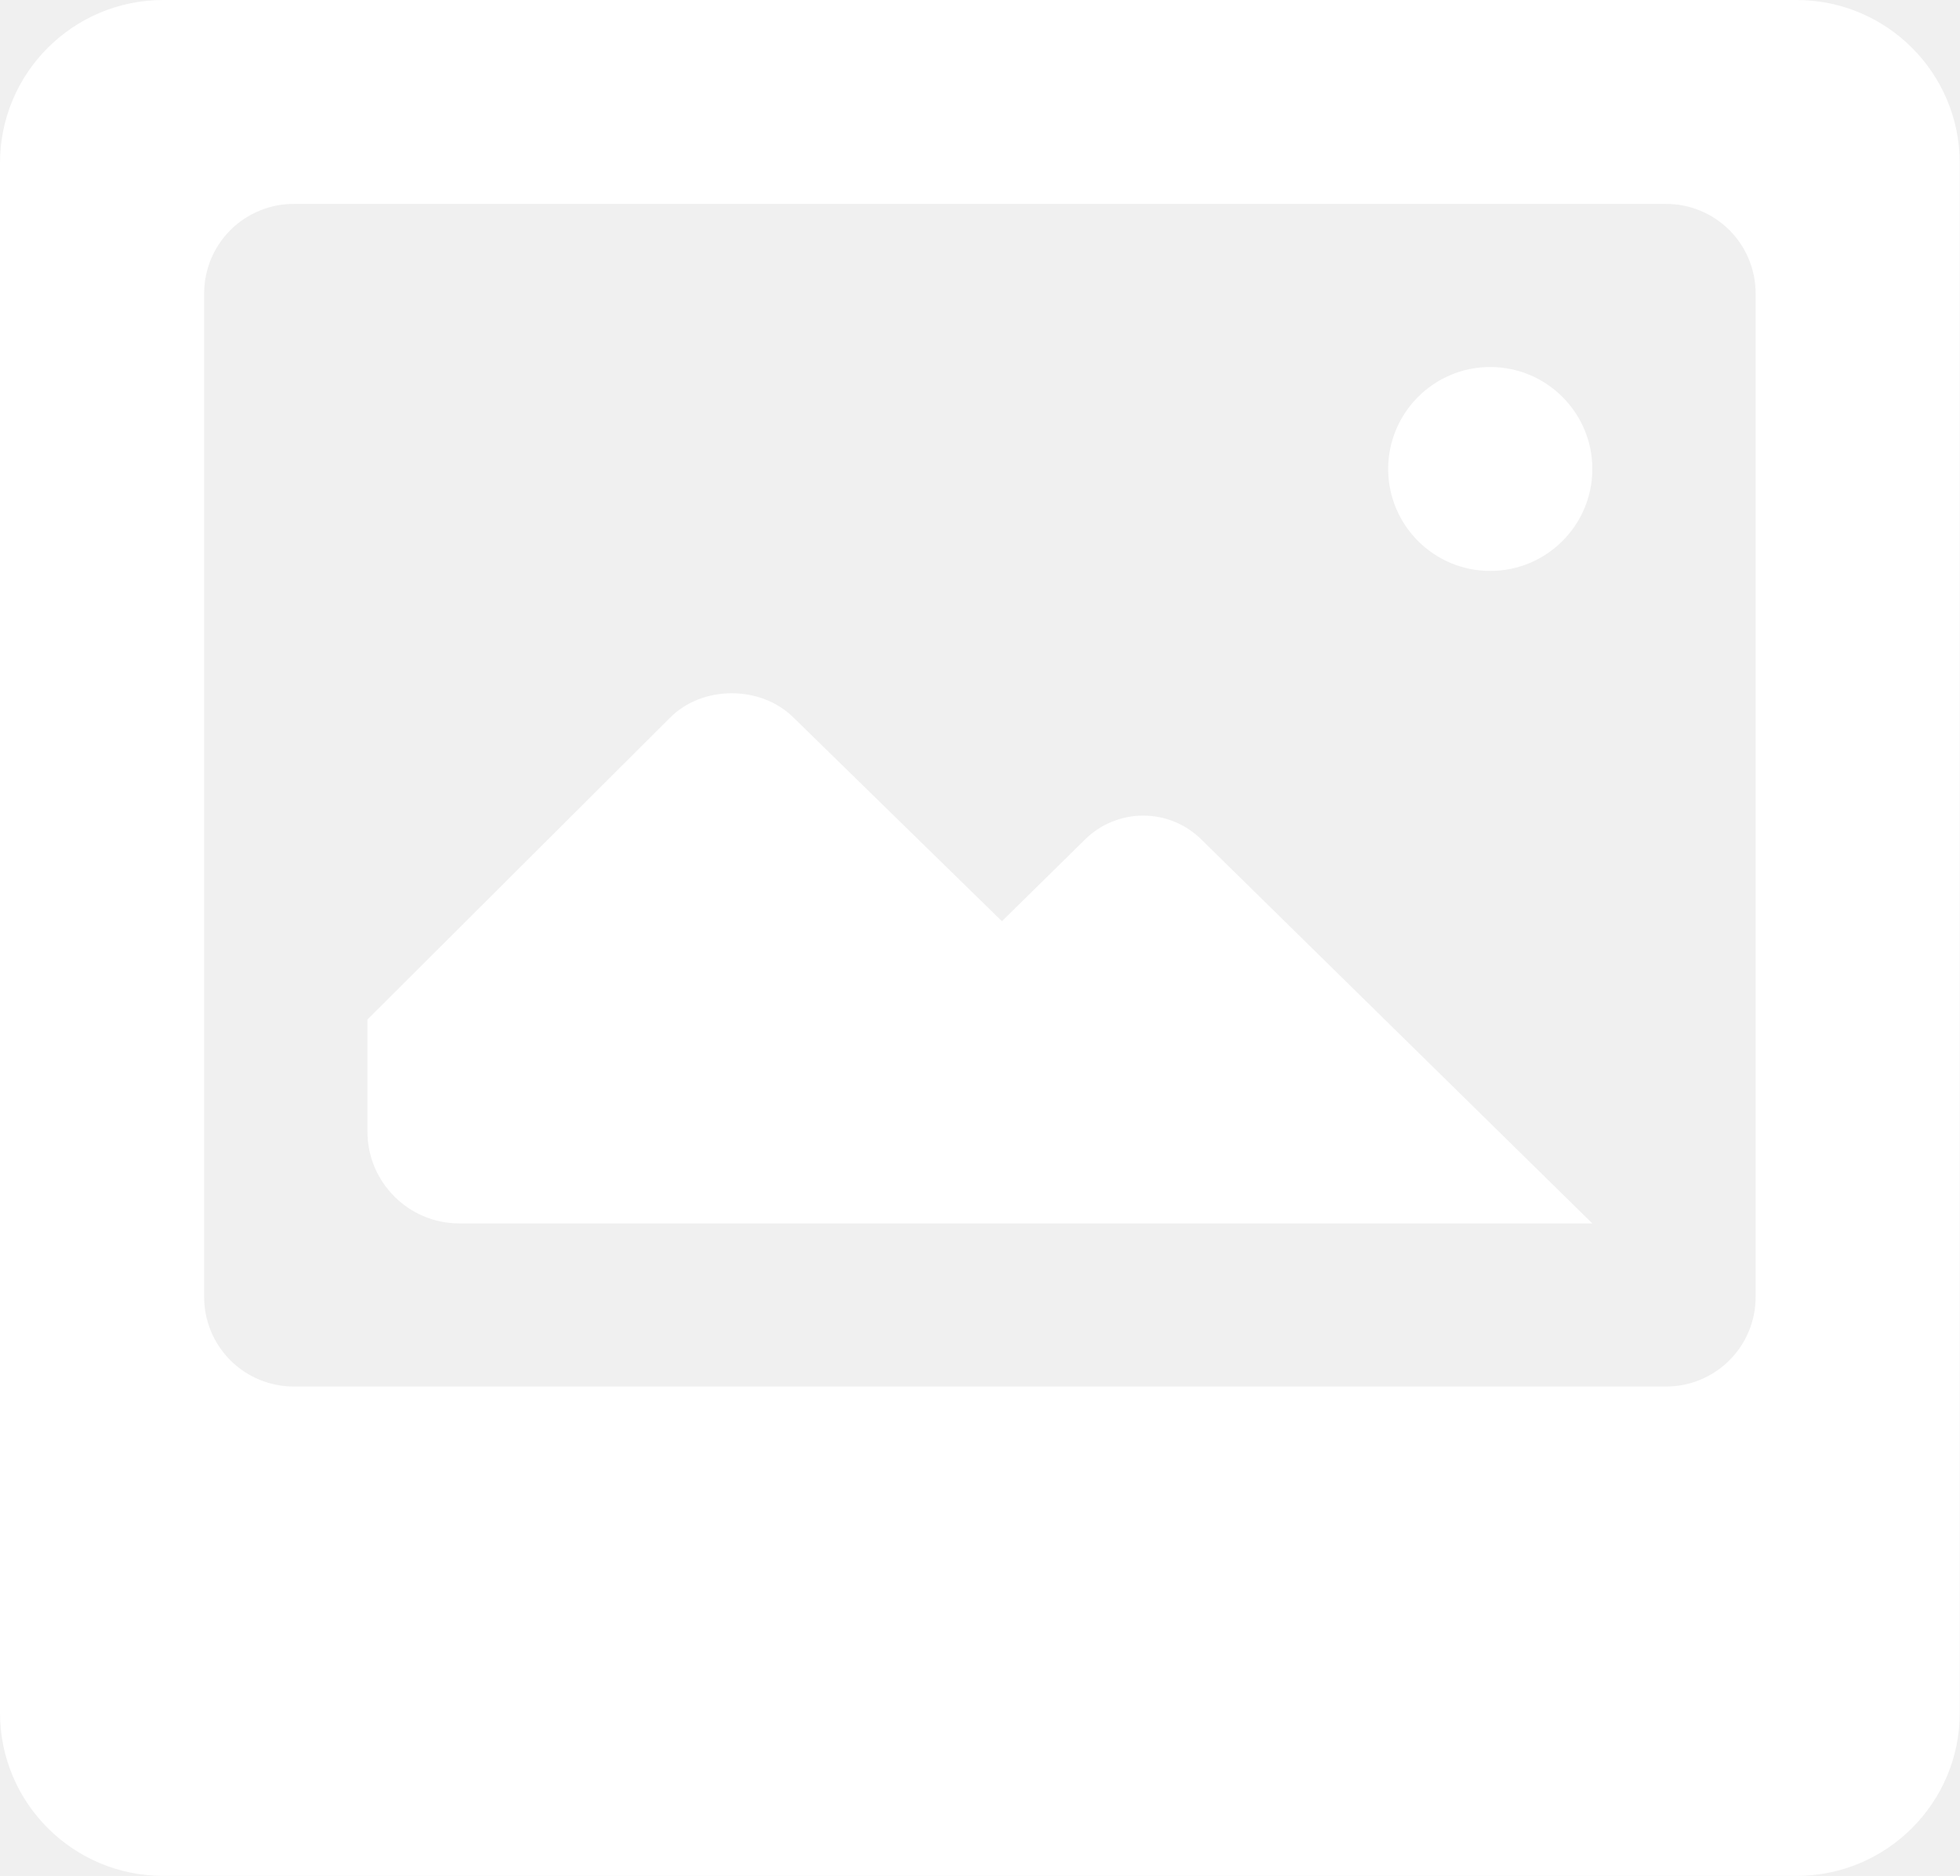
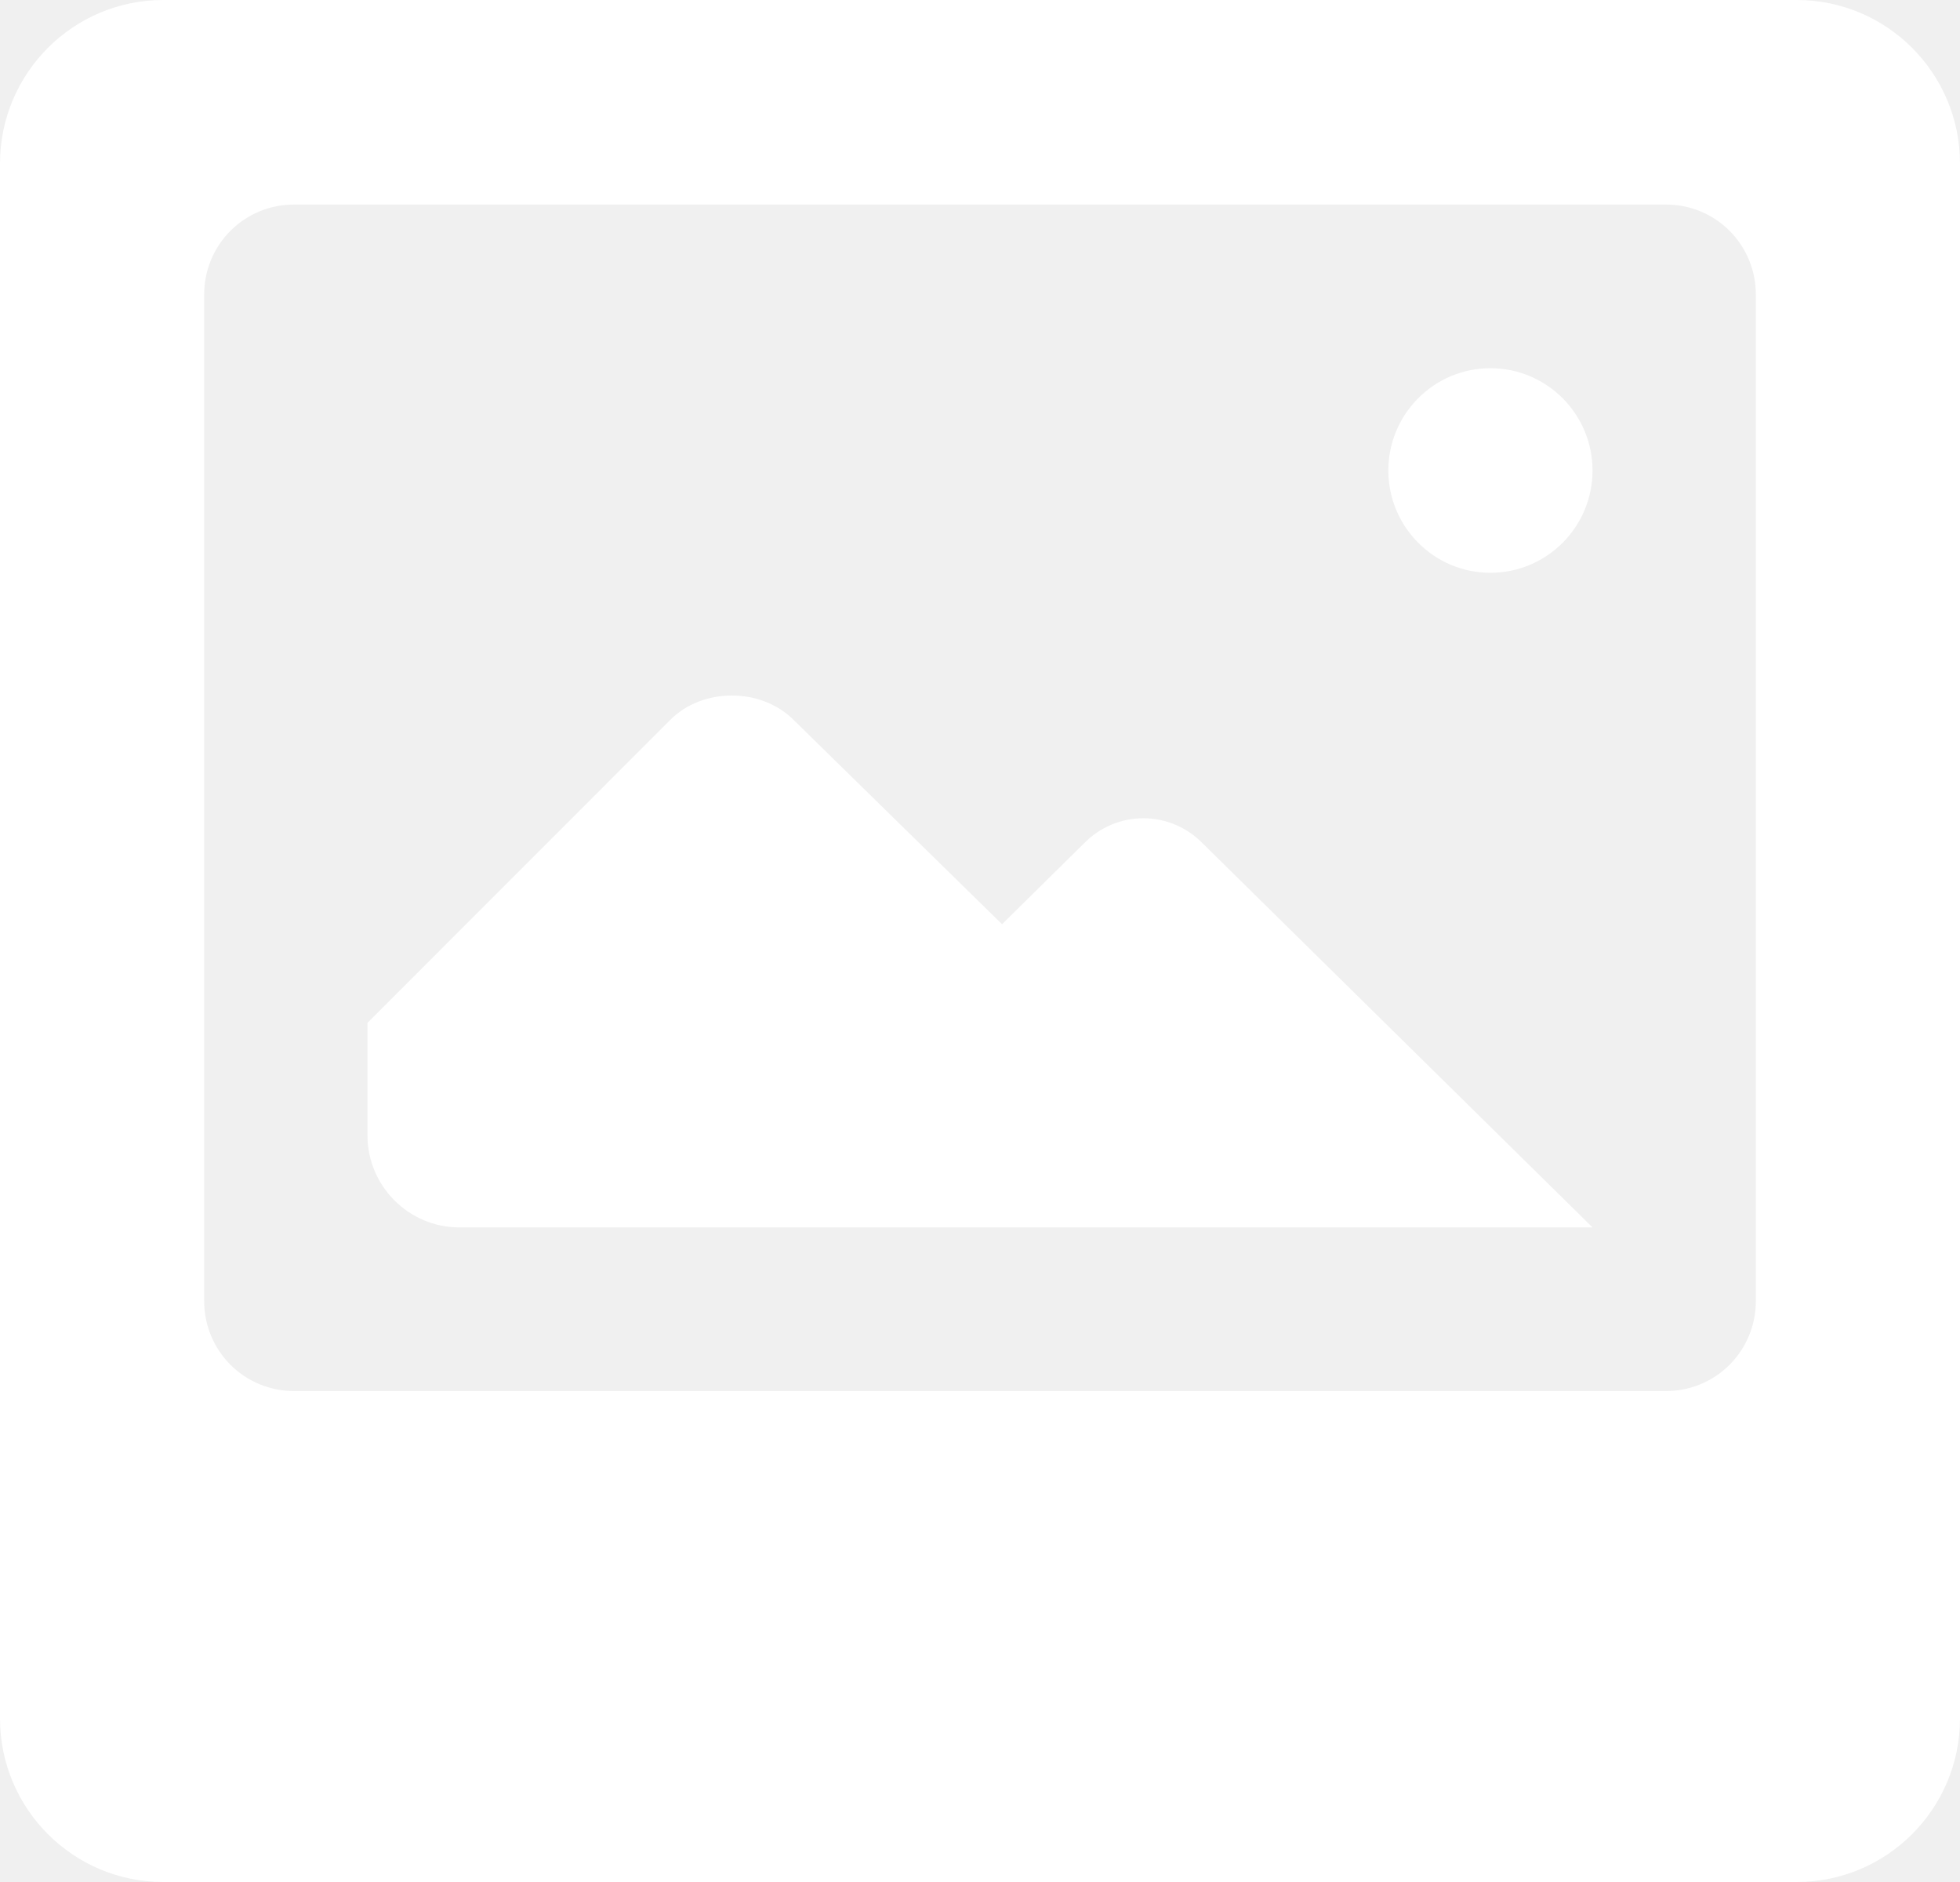
- <svg xmlns="http://www.w3.org/2000/svg" height="2.963cm" width="3.096cm">
-   <path d="m82.875 28a6.093 6.093 0 0 0 6.094 6.087c3.363 0 6.095-2.727 6.095-6.087s-2.732-6.087-6.095-6.087a6.093 6.093 0 0 0 -6.094 6.087zm-60.938 32.87v6.696c0 3.019 2.462 5.478 5.485 5.478h67.641l-23.304-22.887a4.941 4.941 0 0 0 -7.017 0l-4.926 4.845-12.432-12.149c-1.95-1.949-5.458-1.949-7.384 0zm-21.937 41.391c0 5.381 4.363 9.739 9.75 9.739h97.5c5.387 0 9.75-4.358 9.75-9.739v-92.522c0-5.381-4.363-9.739-9.75-9.739h-97.5c-5.387 0-9.75 4.359-9.75 9.739zm17.551-90.087h81.899a5.344 5.344 0 0 1 5.363 5.357v59.895a5.344 5.344 0 0 1 -5.363 5.356h-81.899a5.344 5.344 0 0 1 -5.363-5.356v-59.895a5.344 5.344 0 0 1 5.363-5.357z" fill="#fff" fill-rule="evenodd" />
+ <svg xmlns="http://www.w3.org/2000/svg" height="96" width="100">
+   <path d="m82.875 28a6.093 6.093 0 0 0 6.094 6.087c3.363 0 6.095-2.727 6.095-6.087s-2.732-6.087-6.095-6.087a6.093 6.093 0 0 0 -6.094 6.087zm-60.938 32.87v6.696c0 3.019 2.462 5.478 5.485 5.478h67.641l-23.304-22.887a4.941 4.941 0 0 0 -7.017 0l-4.926 4.845-12.432-12.149c-1.95-1.949-5.458-1.949-7.384 0zm-21.937 41.391c0 5.381 4.363 9.739 9.75 9.739h97.5c5.387 0 9.75-4.358 9.75-9.739v-92.522c0-5.381-4.363-9.739-9.75-9.739h-97.5c-5.387 0-9.75 4.359-9.75 9.739zm17.551-90.087h81.899a5.344 5.344 0 0 1 5.363 5.357v59.895a5.344 5.344 0 0 1 -5.363 5.356h-81.899a5.344 5.344 0 0 1 -5.363-5.356v-59.895a5.344 5.344 0 0 1 5.363-5.357z" fill="#fff" fill-rule="evenodd" transform="matrix(.8547008 0 0 .8571429 0 .000021)" />
</svg>
